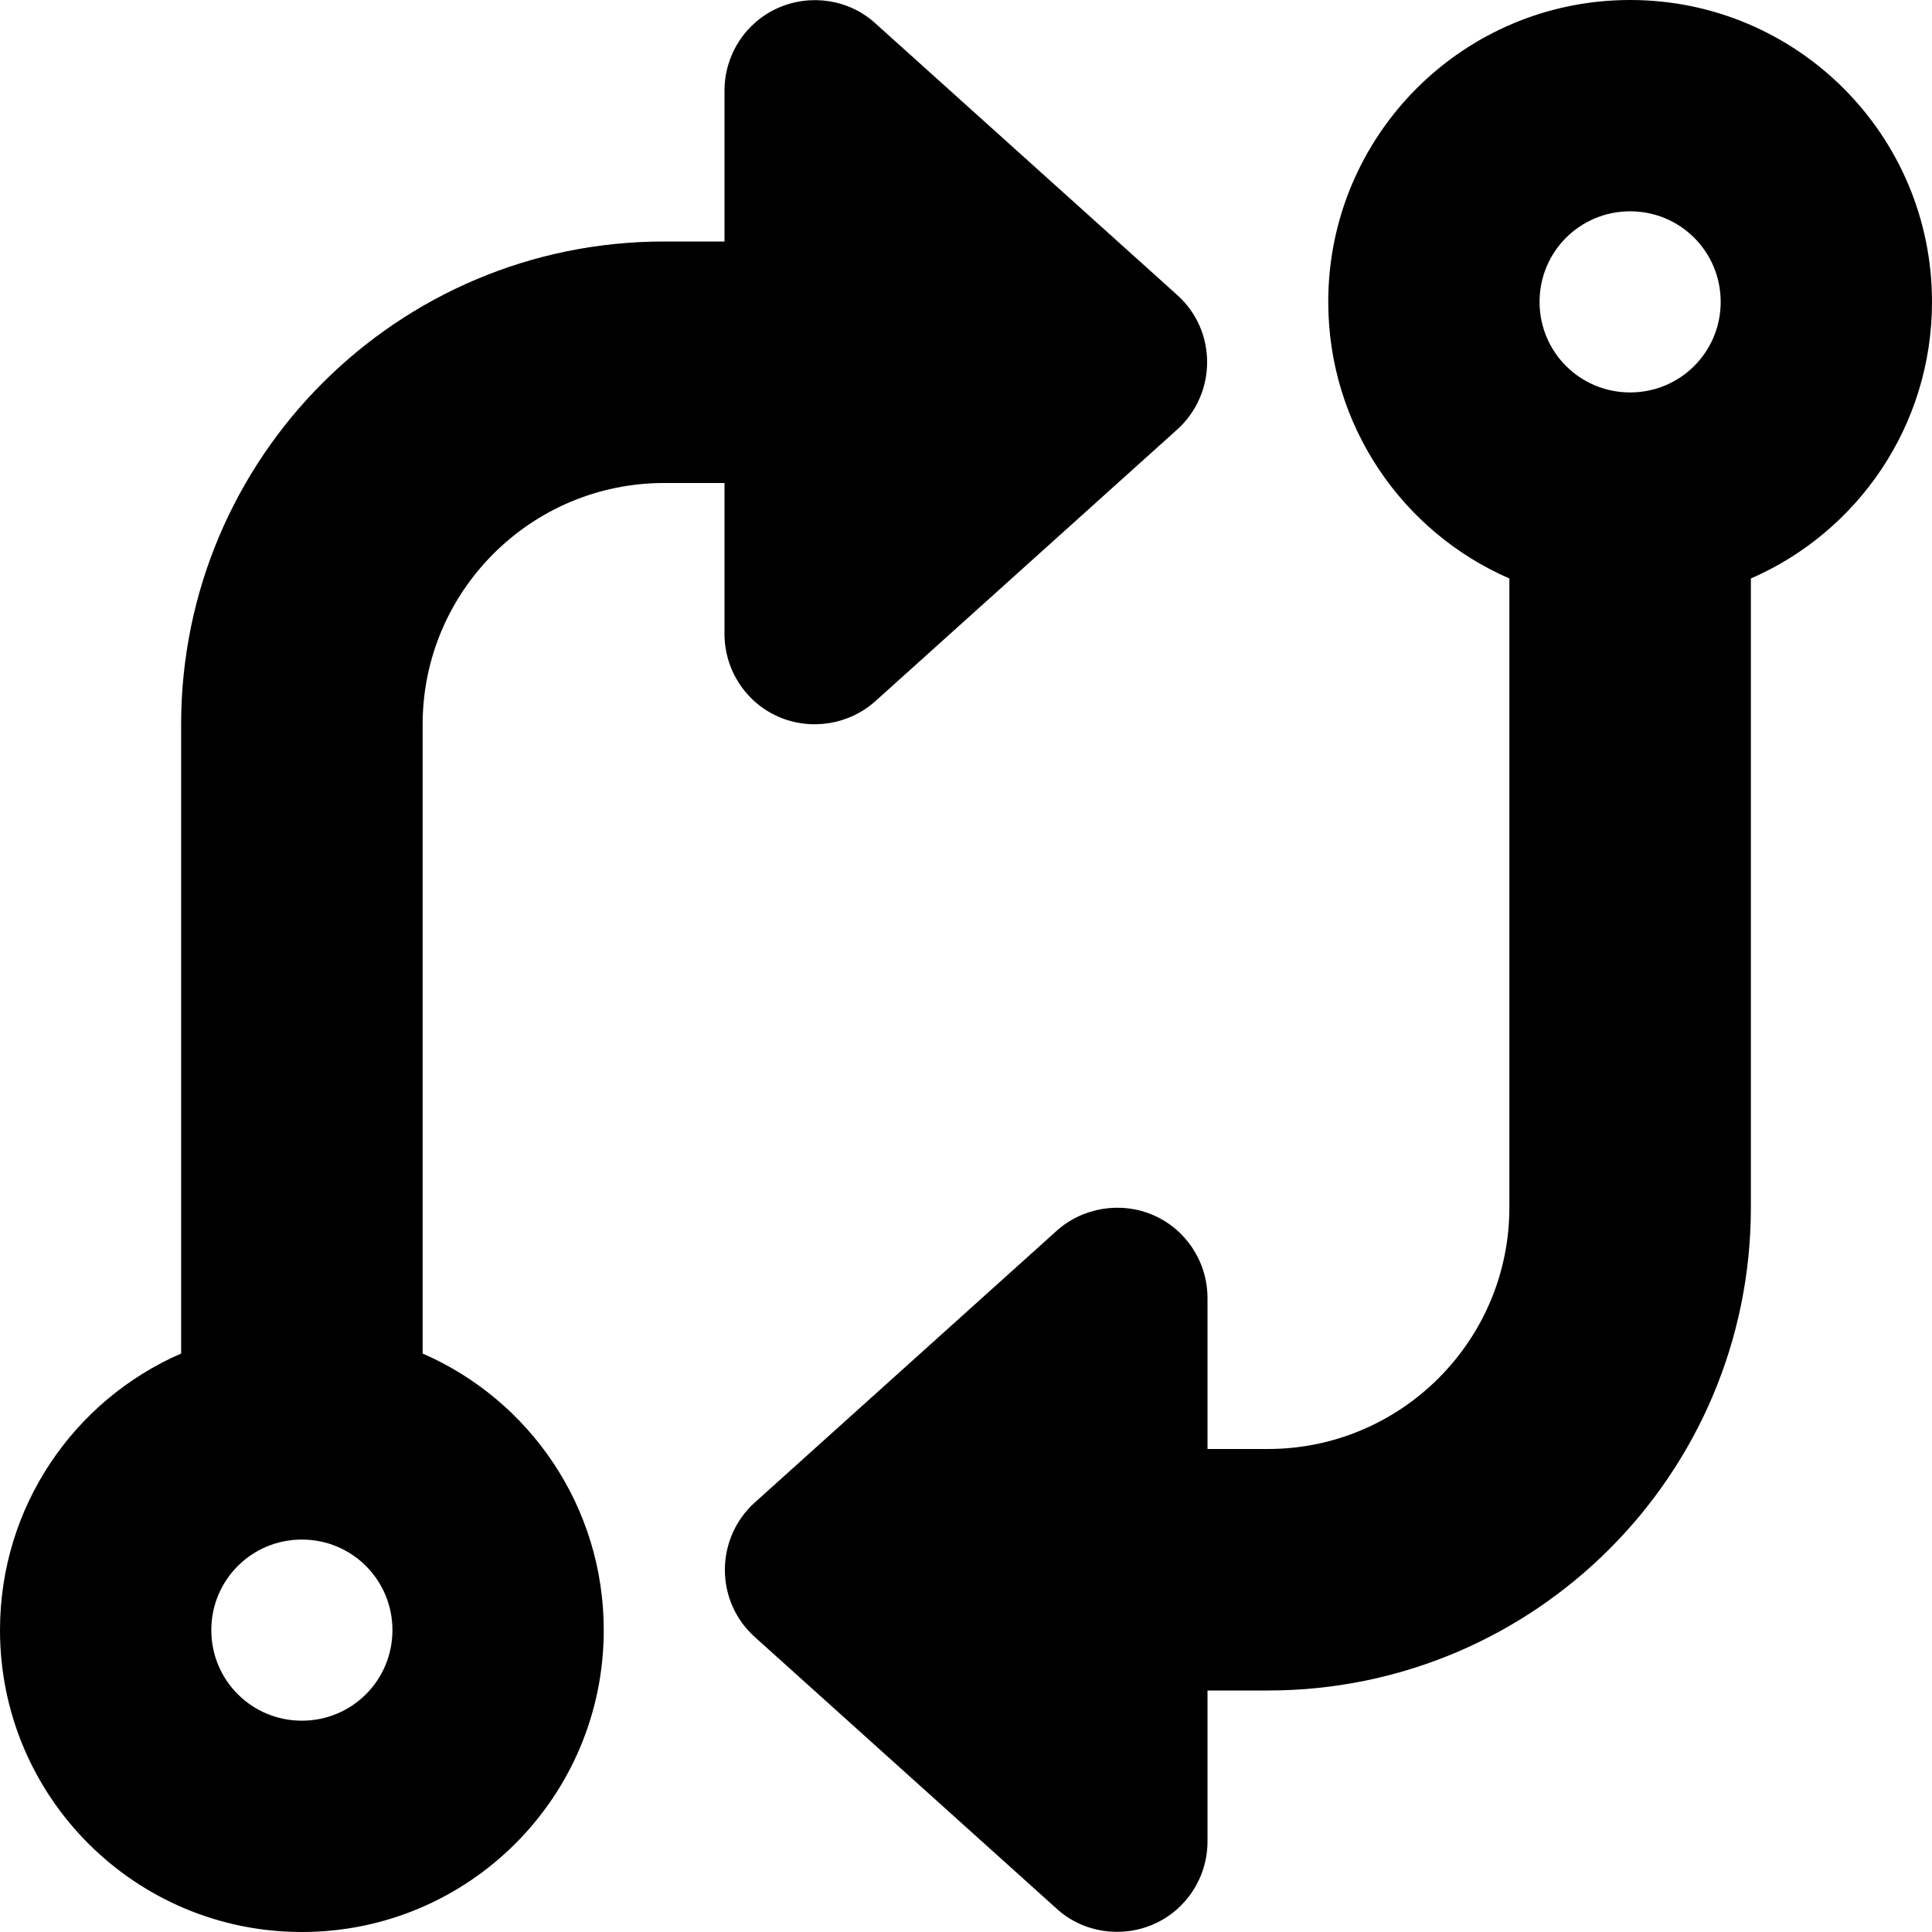
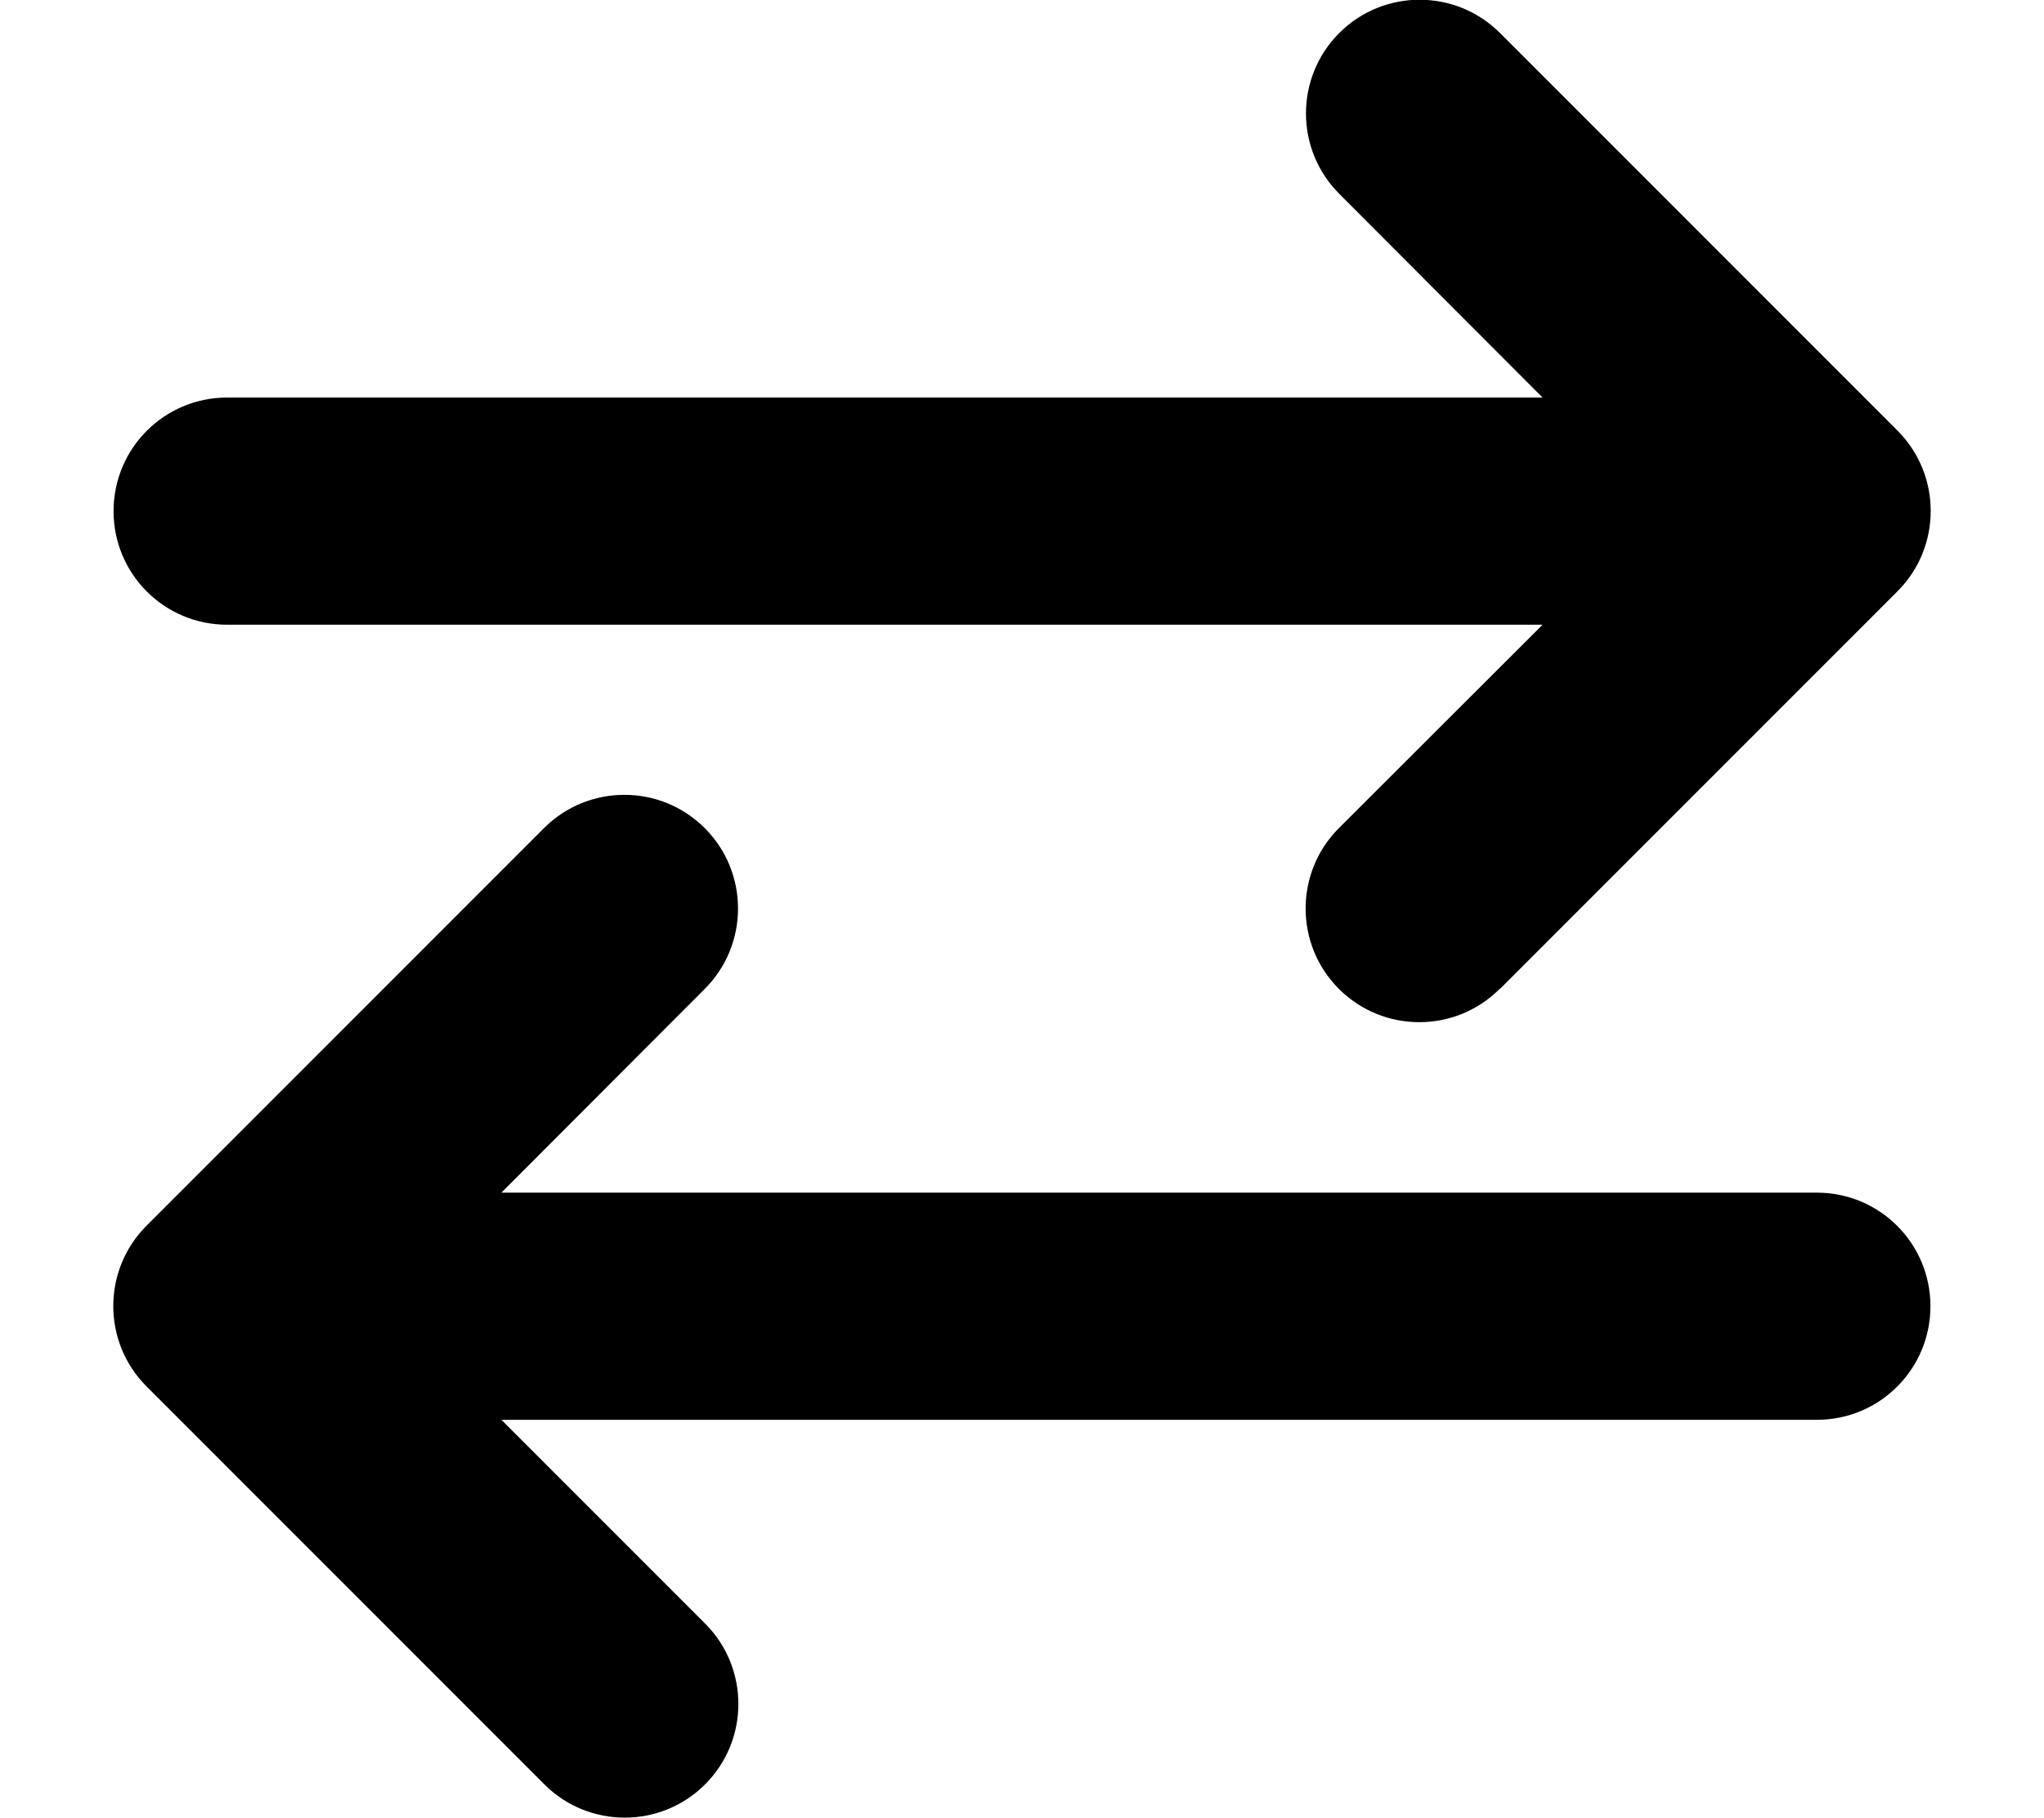
- <svg xmlns="http://www.w3.org/2000/svg" viewBox="0 0 512 512">
-   <path d="M320 488c0 9.5-5.6 18.1-14.2 21.9s-18.8 2.3-25.8-4.1l-80-72c-5.1-4.6-7.9-11-7.9-17.8s2.9-13.3 7.9-17.8l80-72c7-6.3 17.2-7.9 25.8-4.1s14.2 12.4 14.2 21.9v40h16c35.3 0 64-28.7 64-64V153.3C371.7 141 352 112.8 352 80c0-44.2 35.8-80 80-80s80 35.8 80 80c0 32.8-19.7 61-48 73.3V320c0 70.7-57.3 128-128 128H320v40zM456 80c0-13.3-10.7-24-24-24s-24 10.7-24 24s10.7 24 24 24s24-10.7 24-24zM192 24c0-9.5 5.6-18.1 14.2-21.9s18.8-2.3 25.8 4.1l80 72c5.1 4.6 7.9 11 7.9 17.8s-2.9 13.3-7.9 17.8l-80 72c-7 6.3-17.2 7.9-25.8 4.1s-14.2-12.4-14.2-21.9V128H176c-35.3 0-64 28.7-64 64V358.7c28.3 12.3 48 40.5 48 73.3c0 44.2-35.8 80-80 80s-80-35.8-80-80c0-32.8 19.7-61 48-73.3V192c0-70.7 57.3-128 128-128h16V24zM56 432c0 13.3 10.7 24 24 24s24-10.7 24-24s-10.7-24-24-24s-24 10.7-24 24z" />
+ <svg xmlns="http://www.w3.org/2000/svg" viewBox="0 0 576 512">
+   <path d="M422.6 278.6c-12.5 12.5-32.8 12.5-45.3 0s-12.5-32.8 0-45.3L434.7 176H64c-17.7 0-32-14.3-32-32s14.3-32 32-32H434.7L377.4 54.6c-12.5-12.5-12.5-32.8 0-45.3s32.8-12.5 45.3 0l112 112c12.5 12.5 12.5 32.8 0 45.3l-112 112zm-269.3 224l-112-112c-12.5-12.5-12.5-32.8 0-45.3l112-112c12.5-12.5 32.8-12.5 45.3 0s12.5 32.8 0 45.3L141.3 336H512c17.7 0 32 14.3 32 32s-14.3 32-32 32H141.3l57.4 57.4c12.5 12.5 12.5 32.8 0 45.3s-32.8 12.5-45.3 0z" />
</svg>
